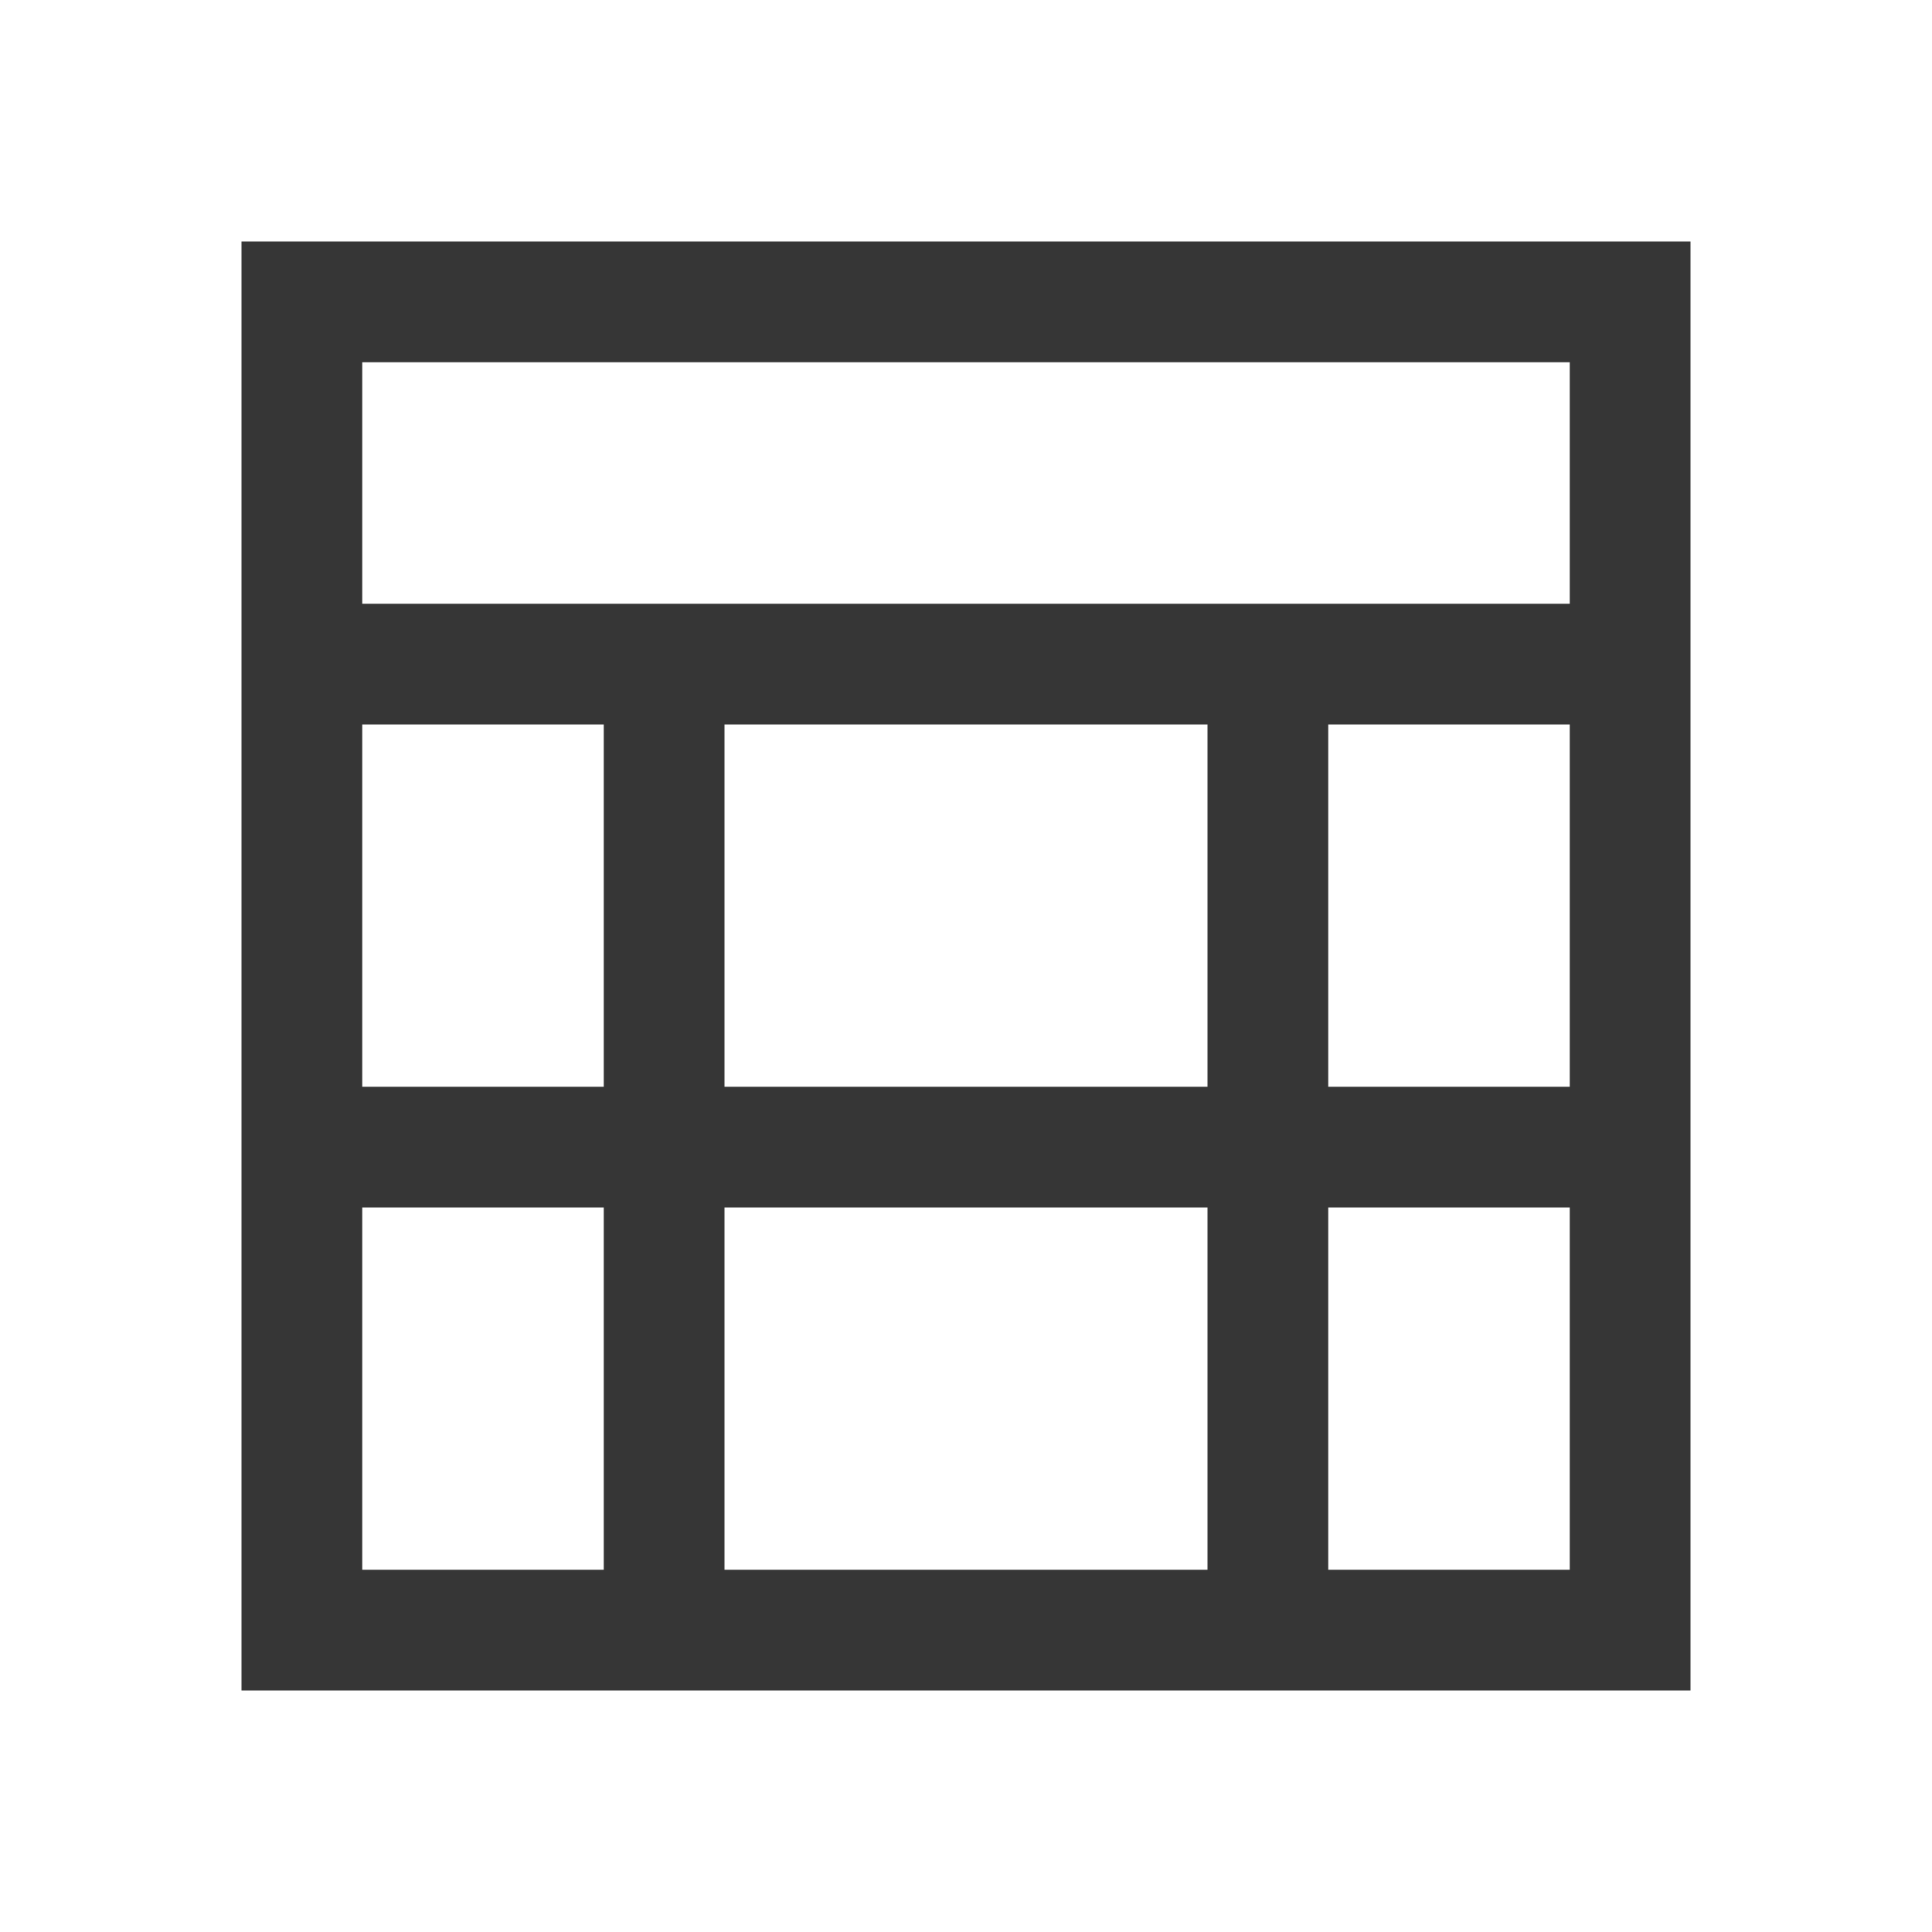
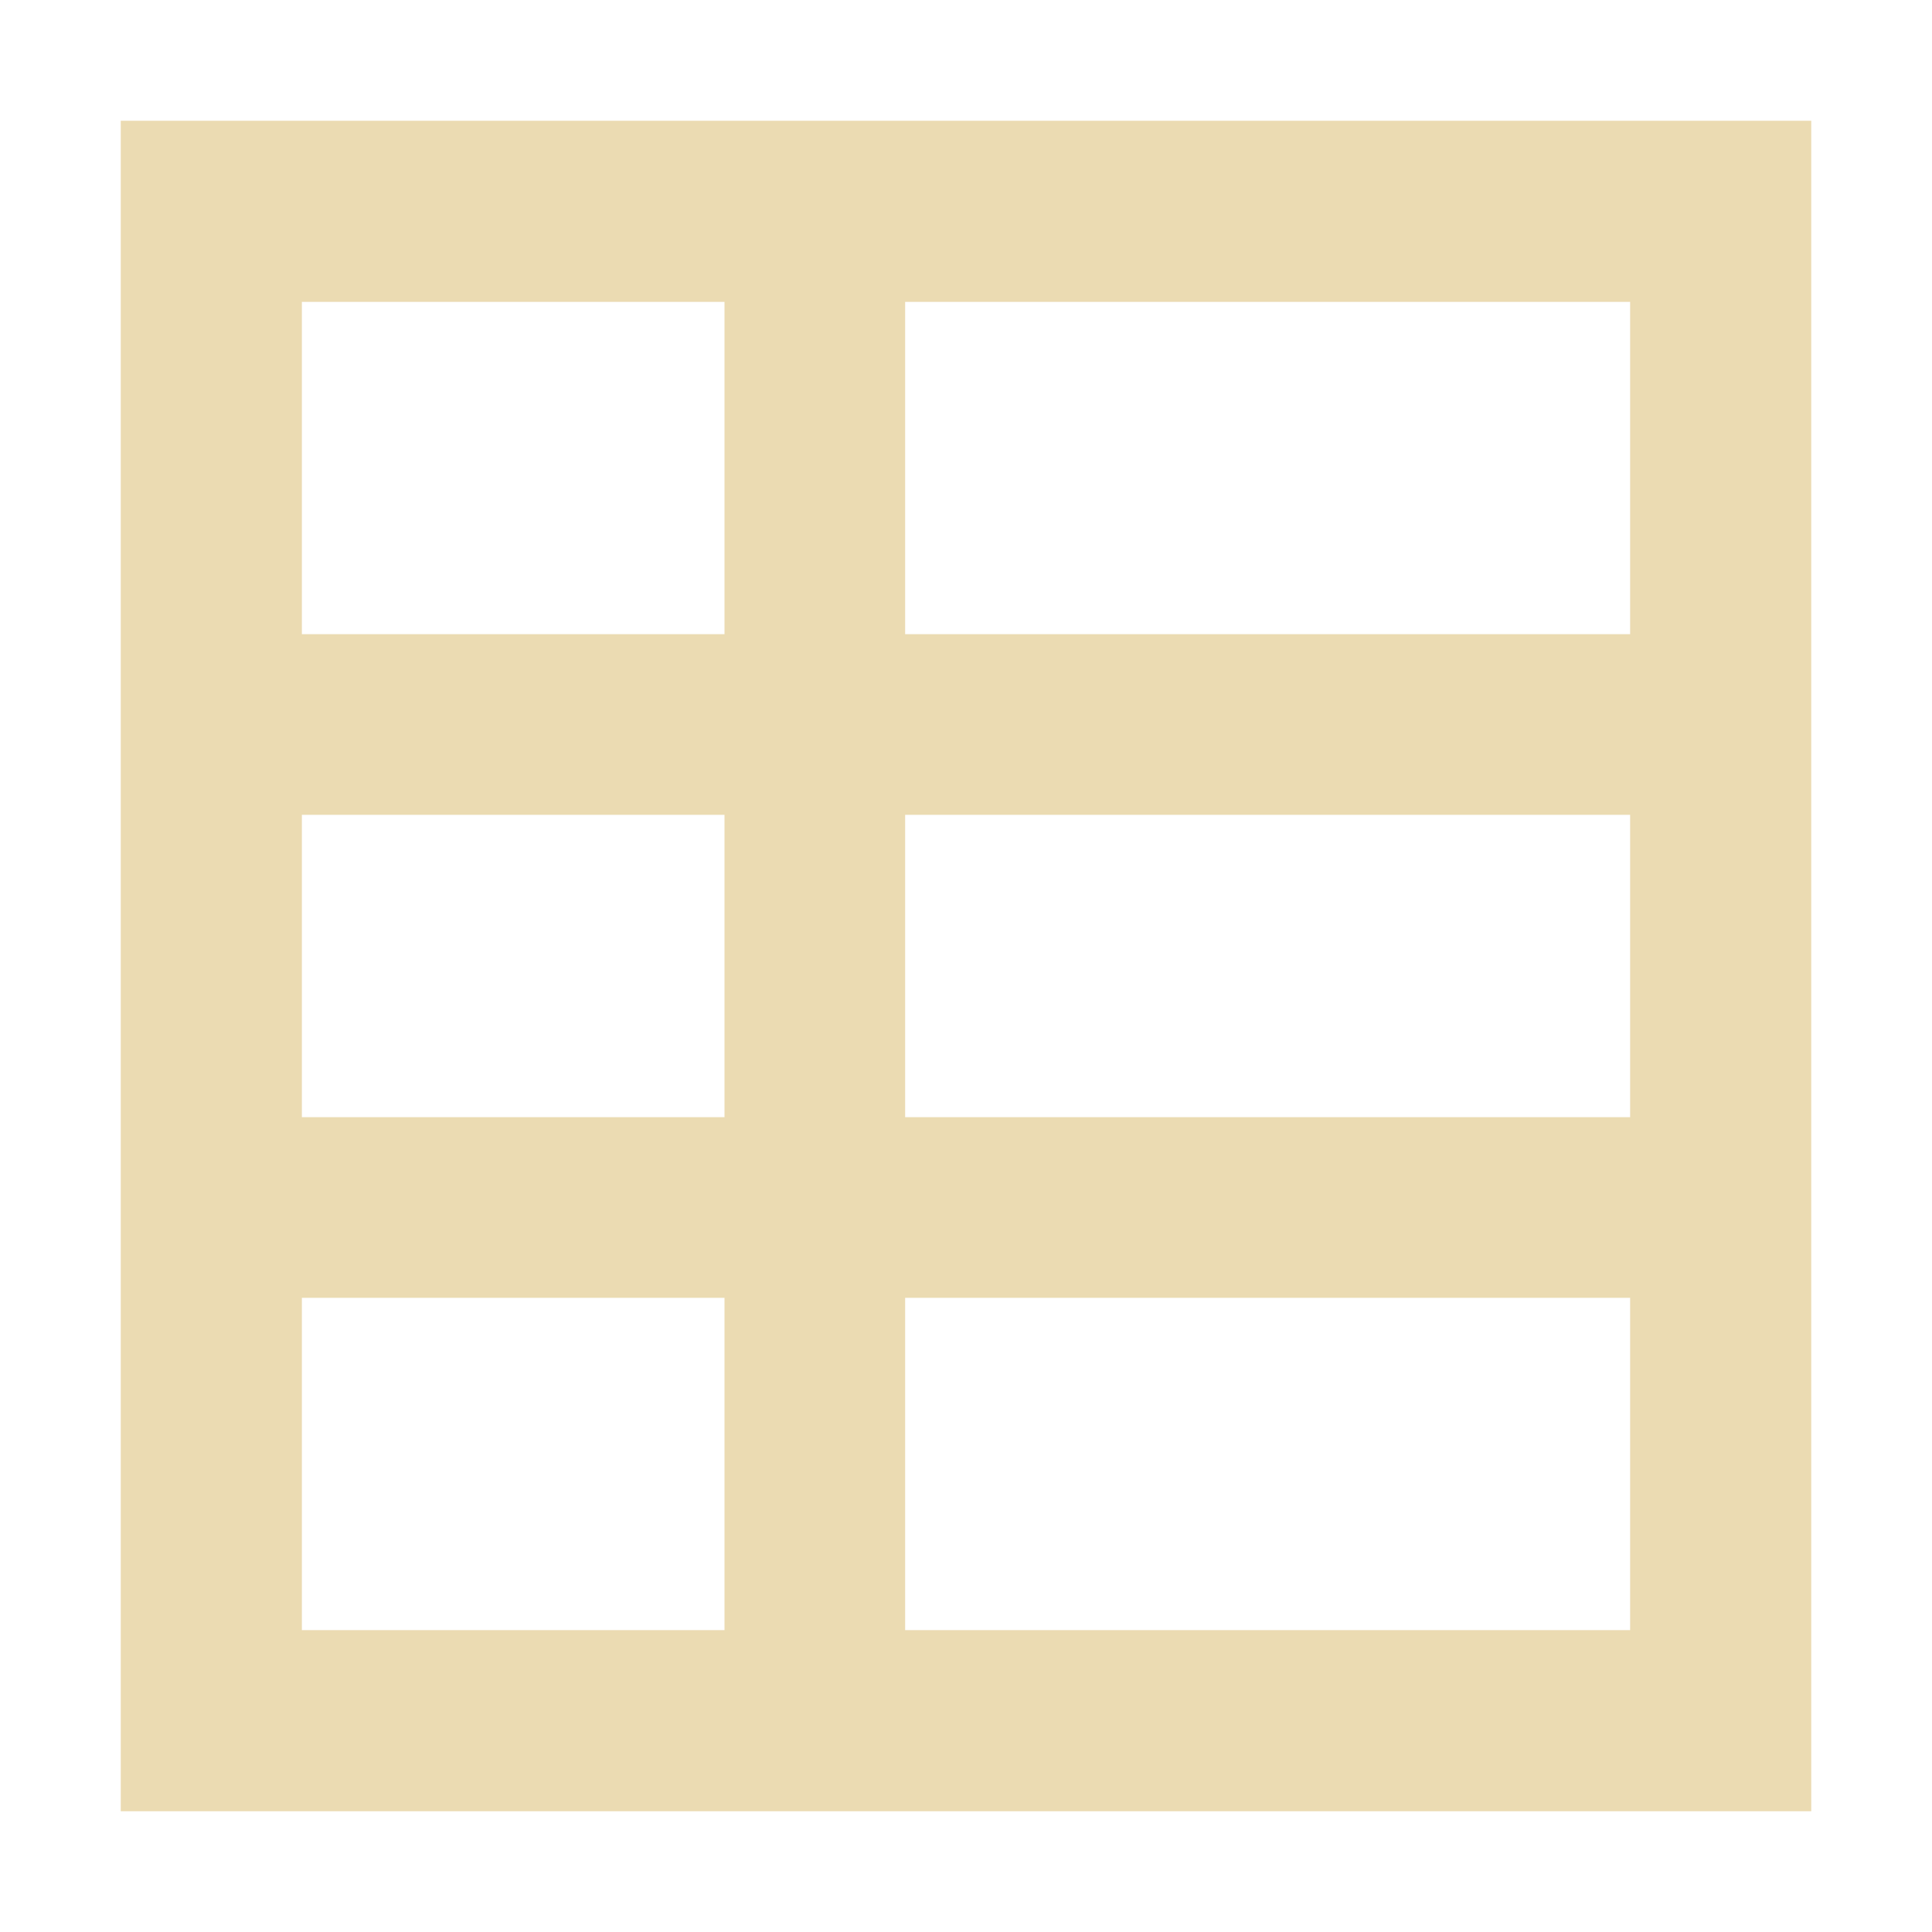
- <svg xmlns="http://www.w3.org/2000/svg" viewBox="0 0 16 16">
-   <defs id="defs3051">
-     <style type="text/css" id="current-color-scheme">
-       .ColorScheme-Text {
-         color:#363636;
-       }
-       </style>
+ <svg xmlns="http://www.w3.org/2000/svg" width="16" height="16" version="1.1">
+   <defs>
+     <style id="current-color-scheme" type="text/css">.ColorScheme-Text { color:#ebdbb2; } .ColorScheme-Highlight { color:#458588; }</style>
  </defs>
-   <path style="fill:currentColor" d="M 2 2 L 2 14 L 14 14 L 14 2 L 3 2 L 2 2 z M 3 3 L 13 3 L 13 5 L 3 5 L 3 3 z M 3 6 L 5 6 L 5 9 L 3 9 L 3 6 z M 6 6 L 10 6 L 10 9 L 6 9 L 6 6 z M 11 6 L 13 6 L 13 9 L 11 9 L 11 6 z M 3 10 L 5 10 L 5 13 L 3 13 L 3 10 z M 6 10 L 10 10 L 10 13 L 6 13 L 6 10 z M 11 10 L 13 10 L 13 13 L 11 13 L 11 10 z " class="ColorScheme-Text" />
+   <path class="ColorScheme-Text" d="m1 1v14h14v-14zm1.5 1.5h3.5v2.752h-3.5zm4.996 0h6.004v2.752h-6.004zm-4.996 4.248h3.5v2.504h-3.5zm4.996 0h6.004v2.504h-6.004zm-4.996 4h3.5v2.752h-3.5zm4.996 0h6.004v2.752h-6.004z" fill="currentColor" />
</svg>
